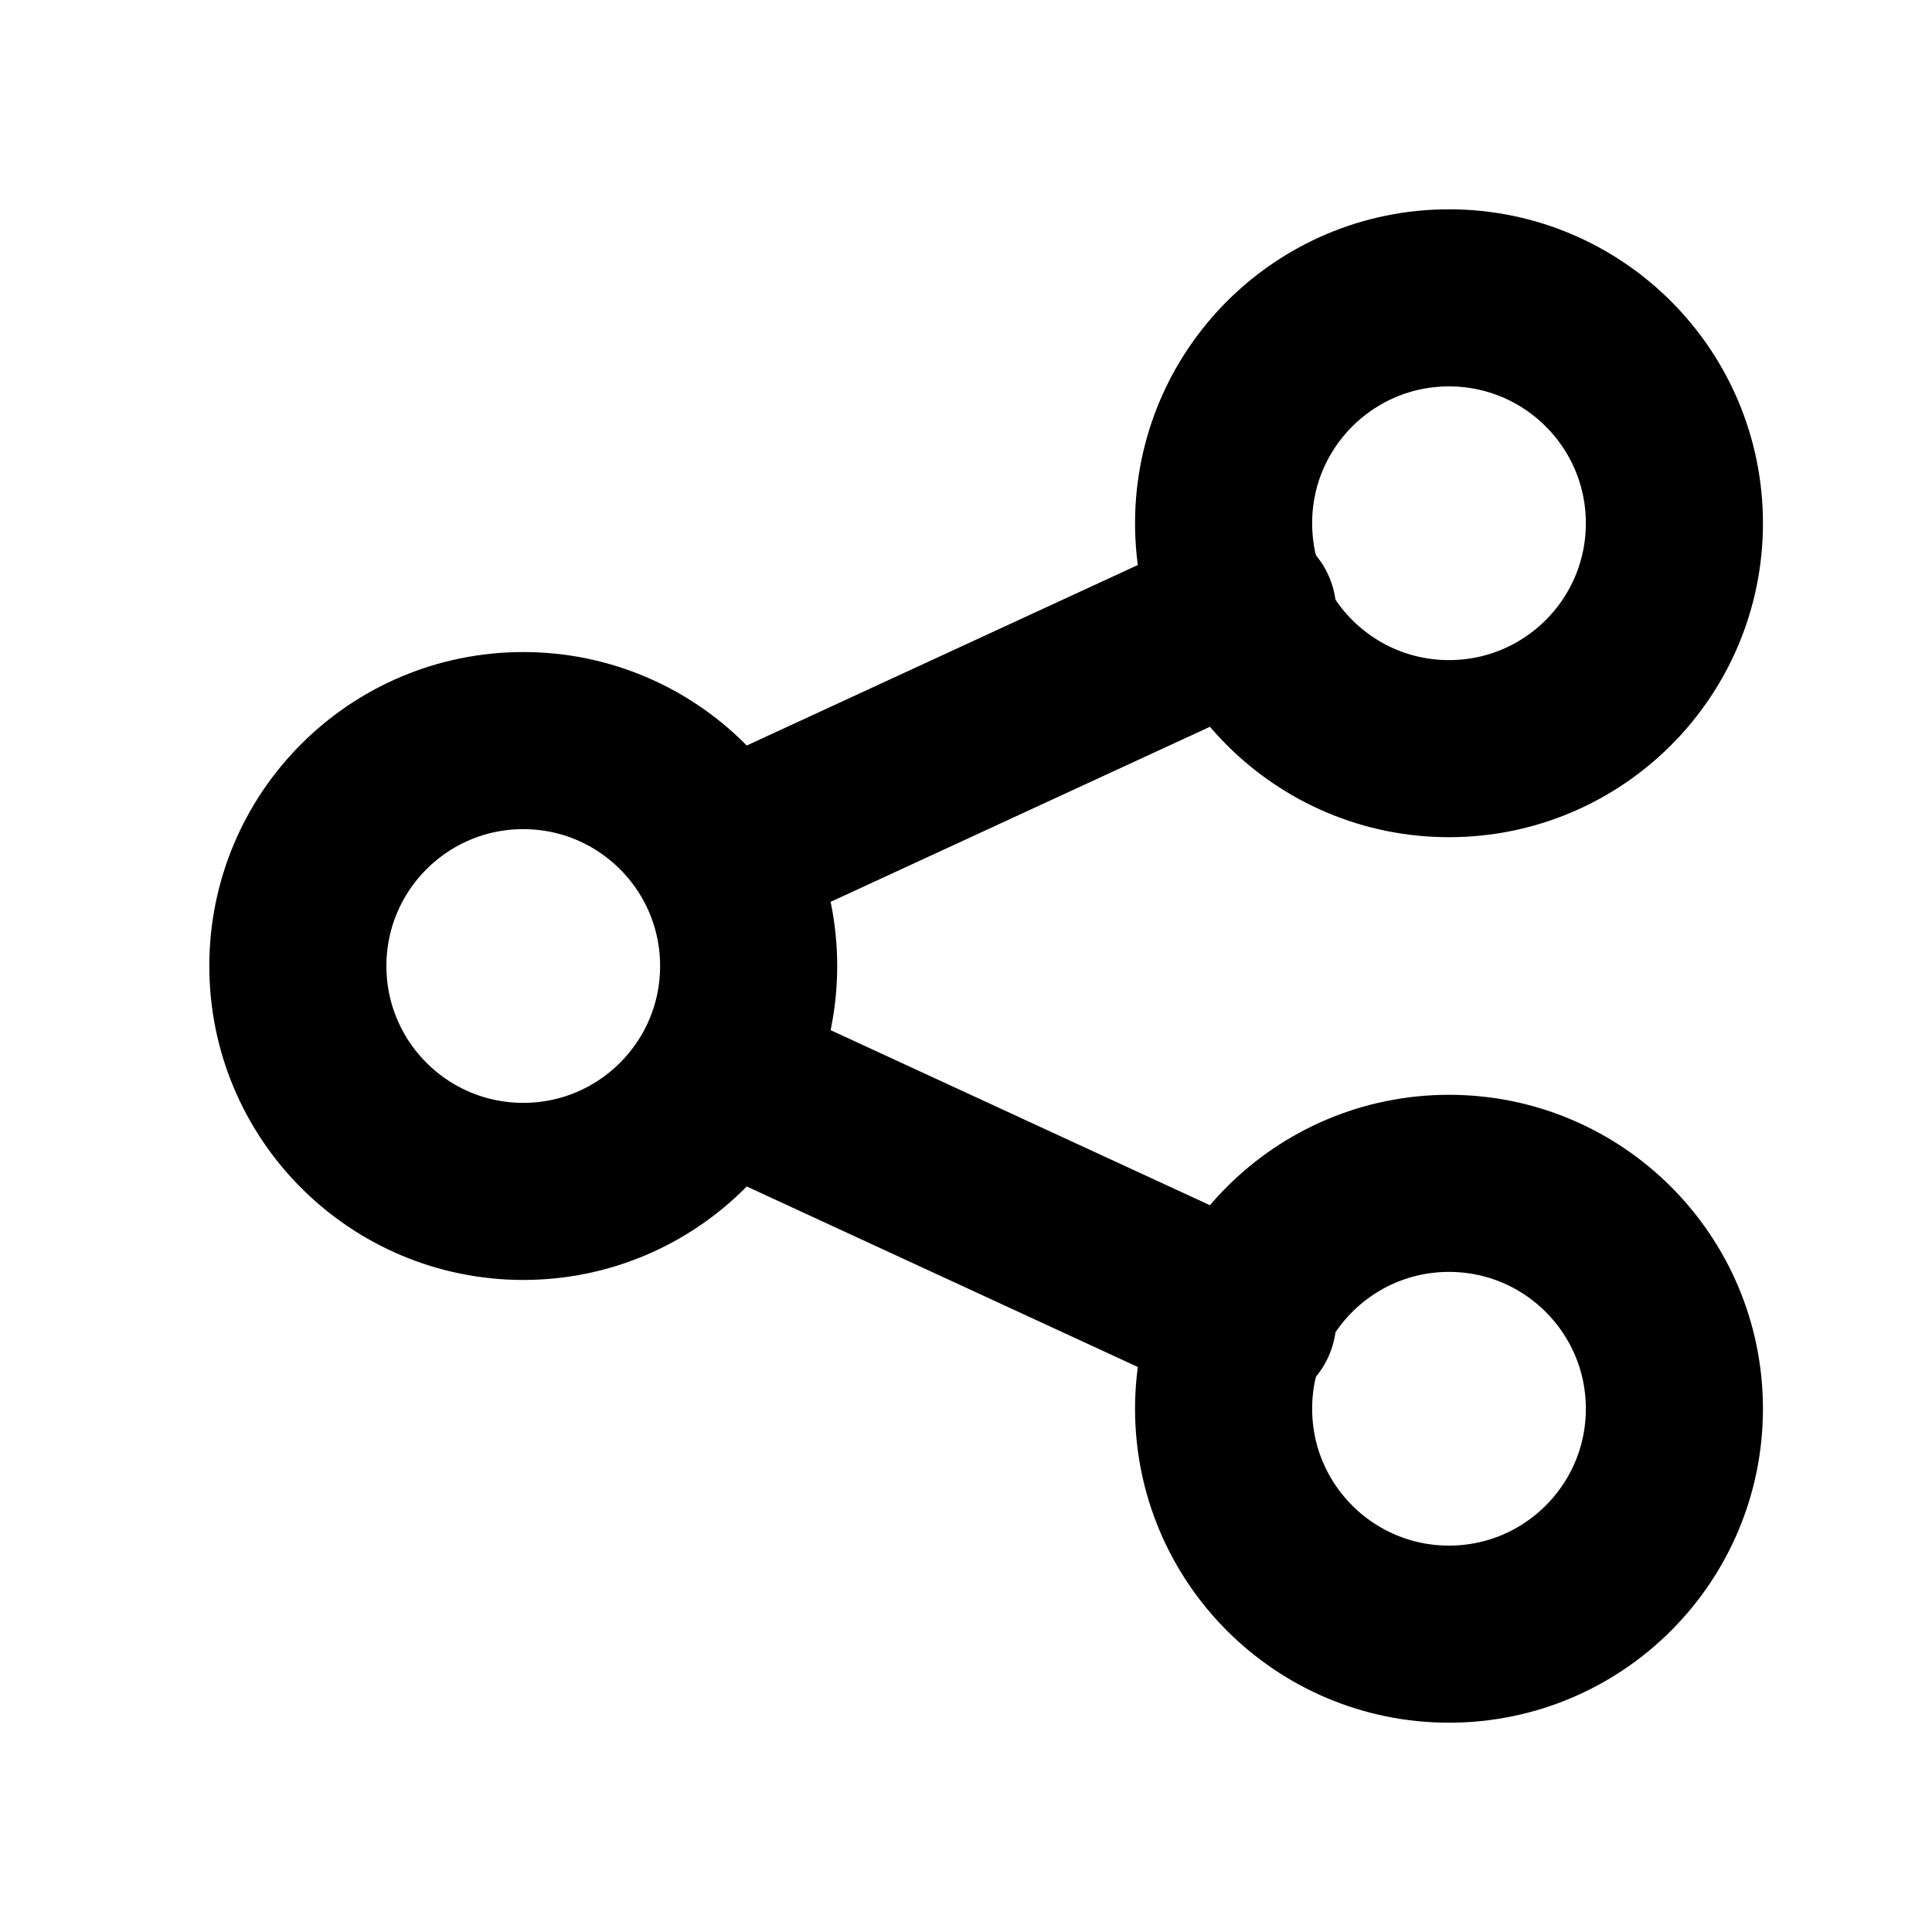
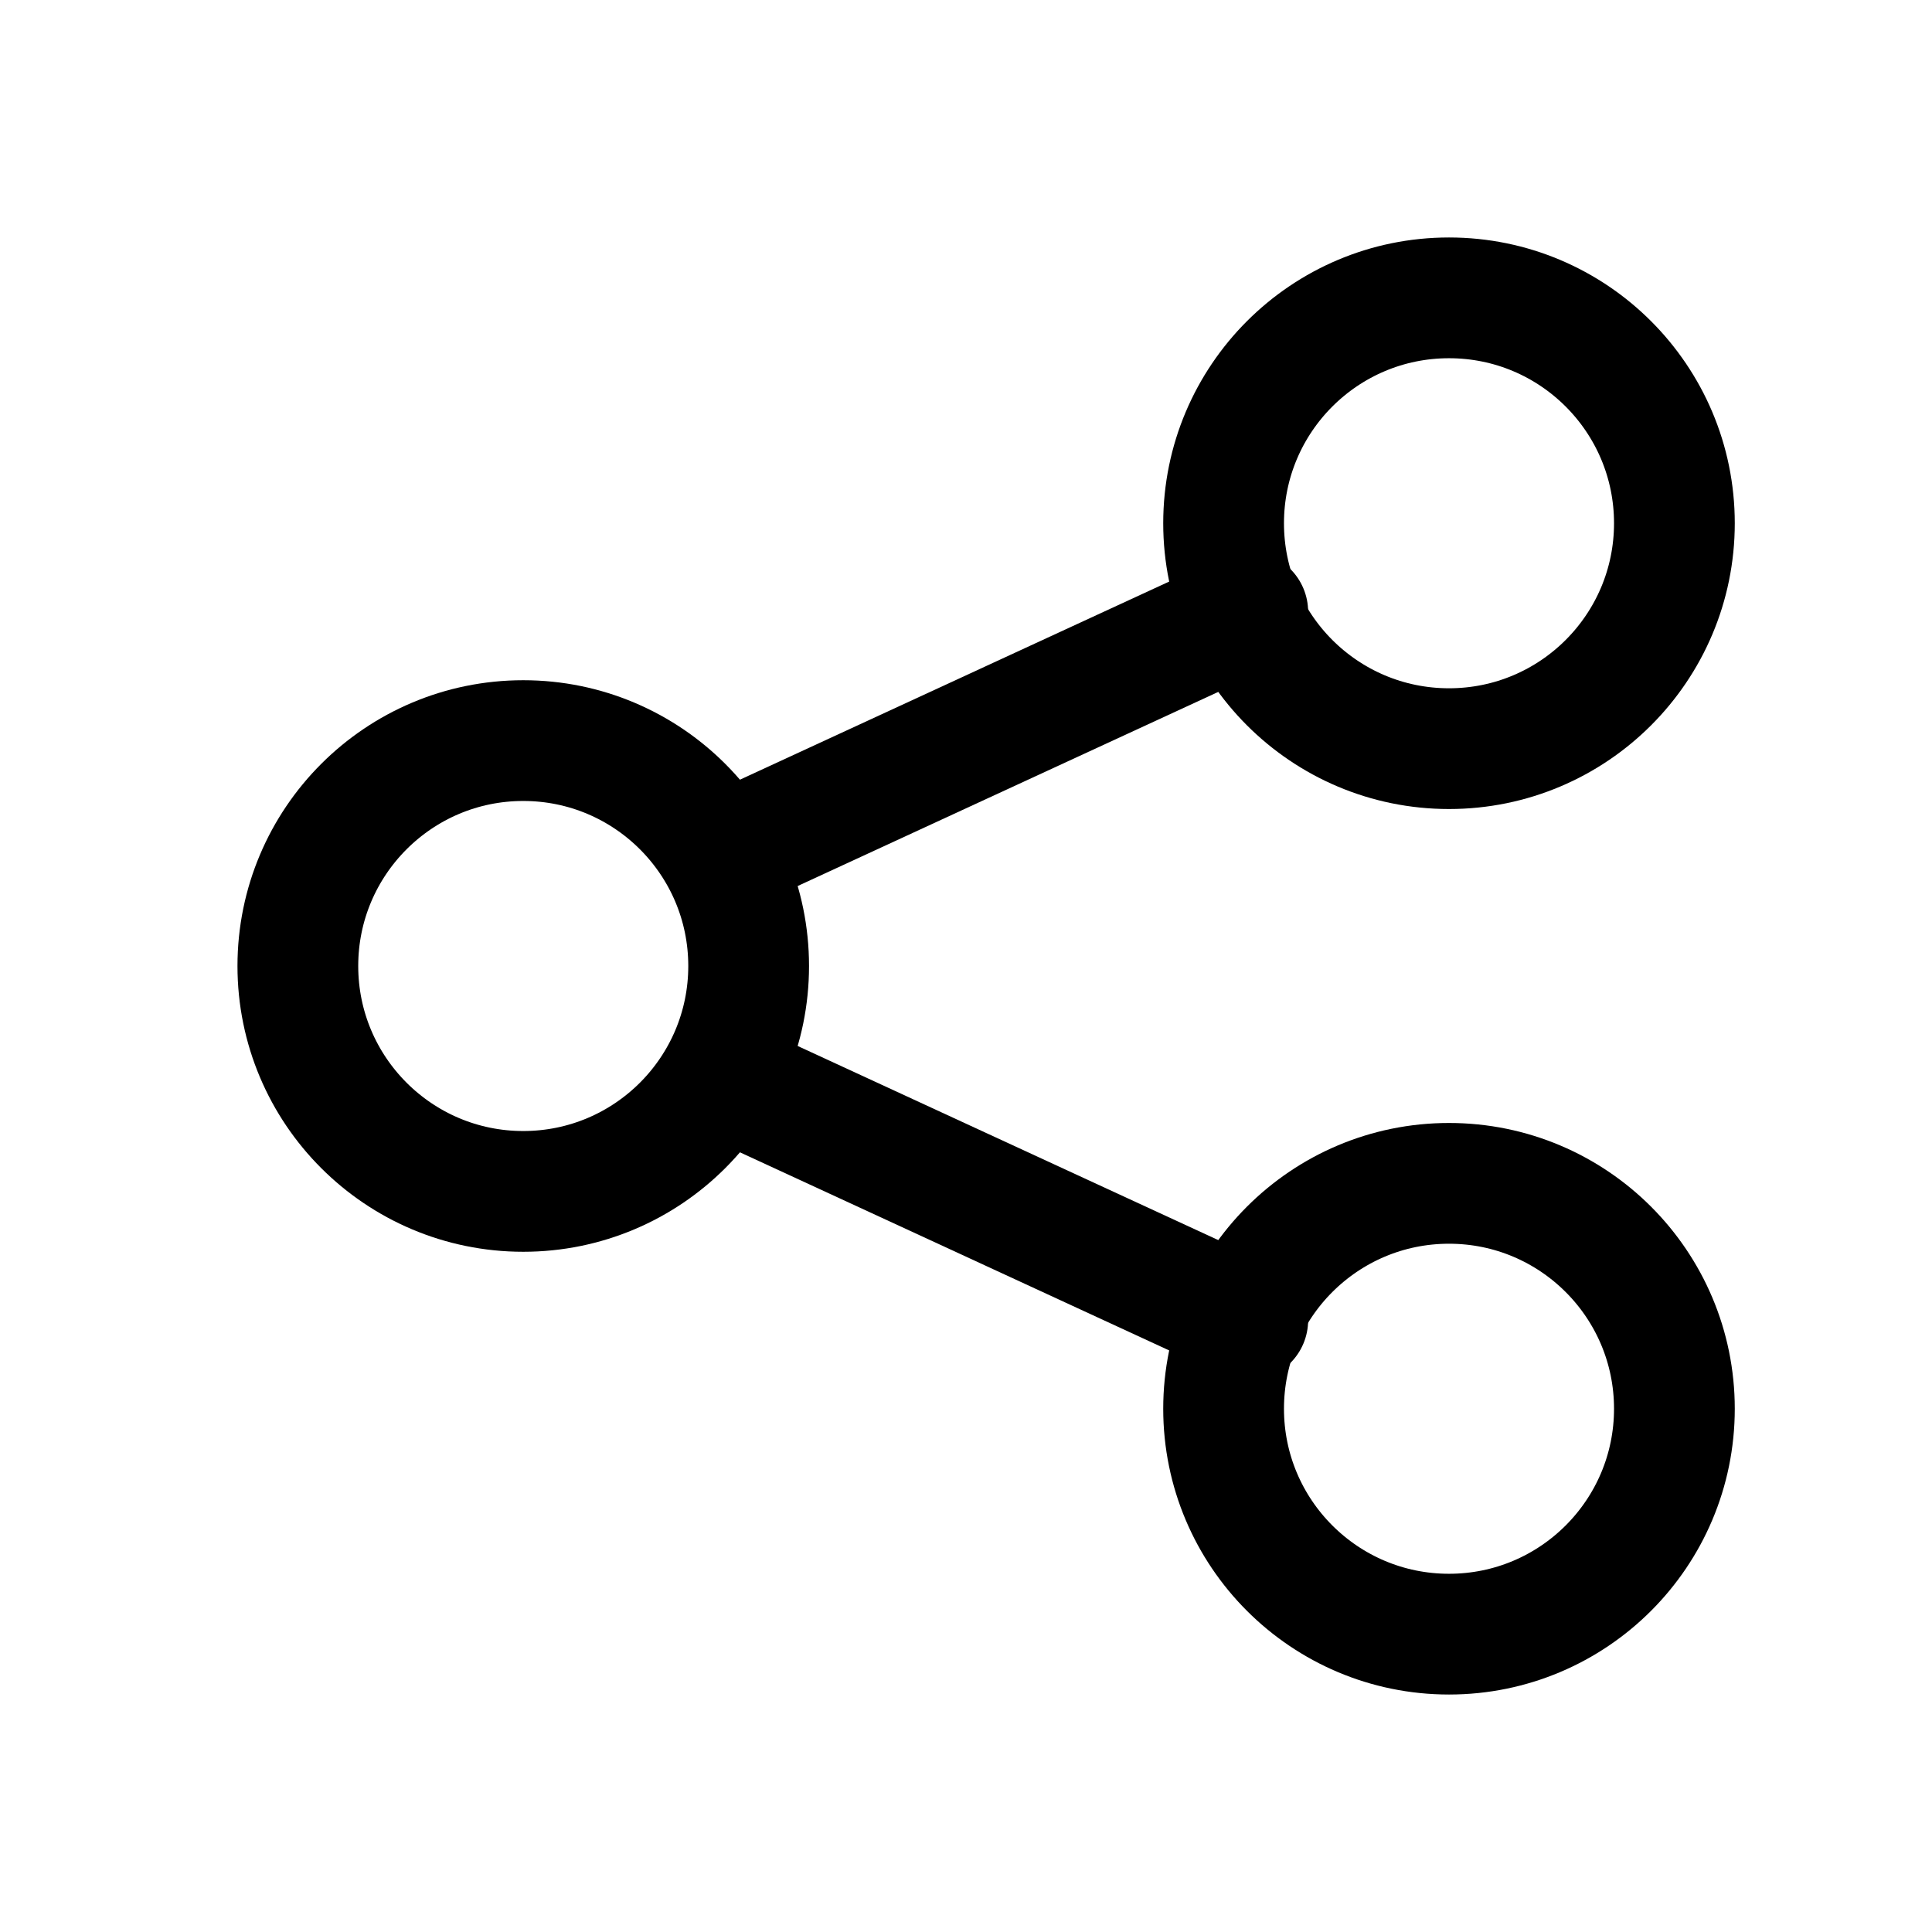
- <svg xmlns="http://www.w3.org/2000/svg" viewBox="0 0 24 24" fill="none" stroke="#000" stroke-width="2.2" stroke-linecap="round">
+ <svg xmlns="http://www.w3.org/2000/svg" viewBox="0 0 24 24" fill="none" stroke="#000" stroke-width="1.5" stroke-linecap="round">
  <circle cx="18" cy="6.500" r="2.800" />
  <circle cx="18" cy="17.500" r="2.800" />
  <circle cx="6.500" cy="12" r="2.800" />
  <path d="M9 10.600l6.500-3M9 13.400l6.500 3" />
</svg>
